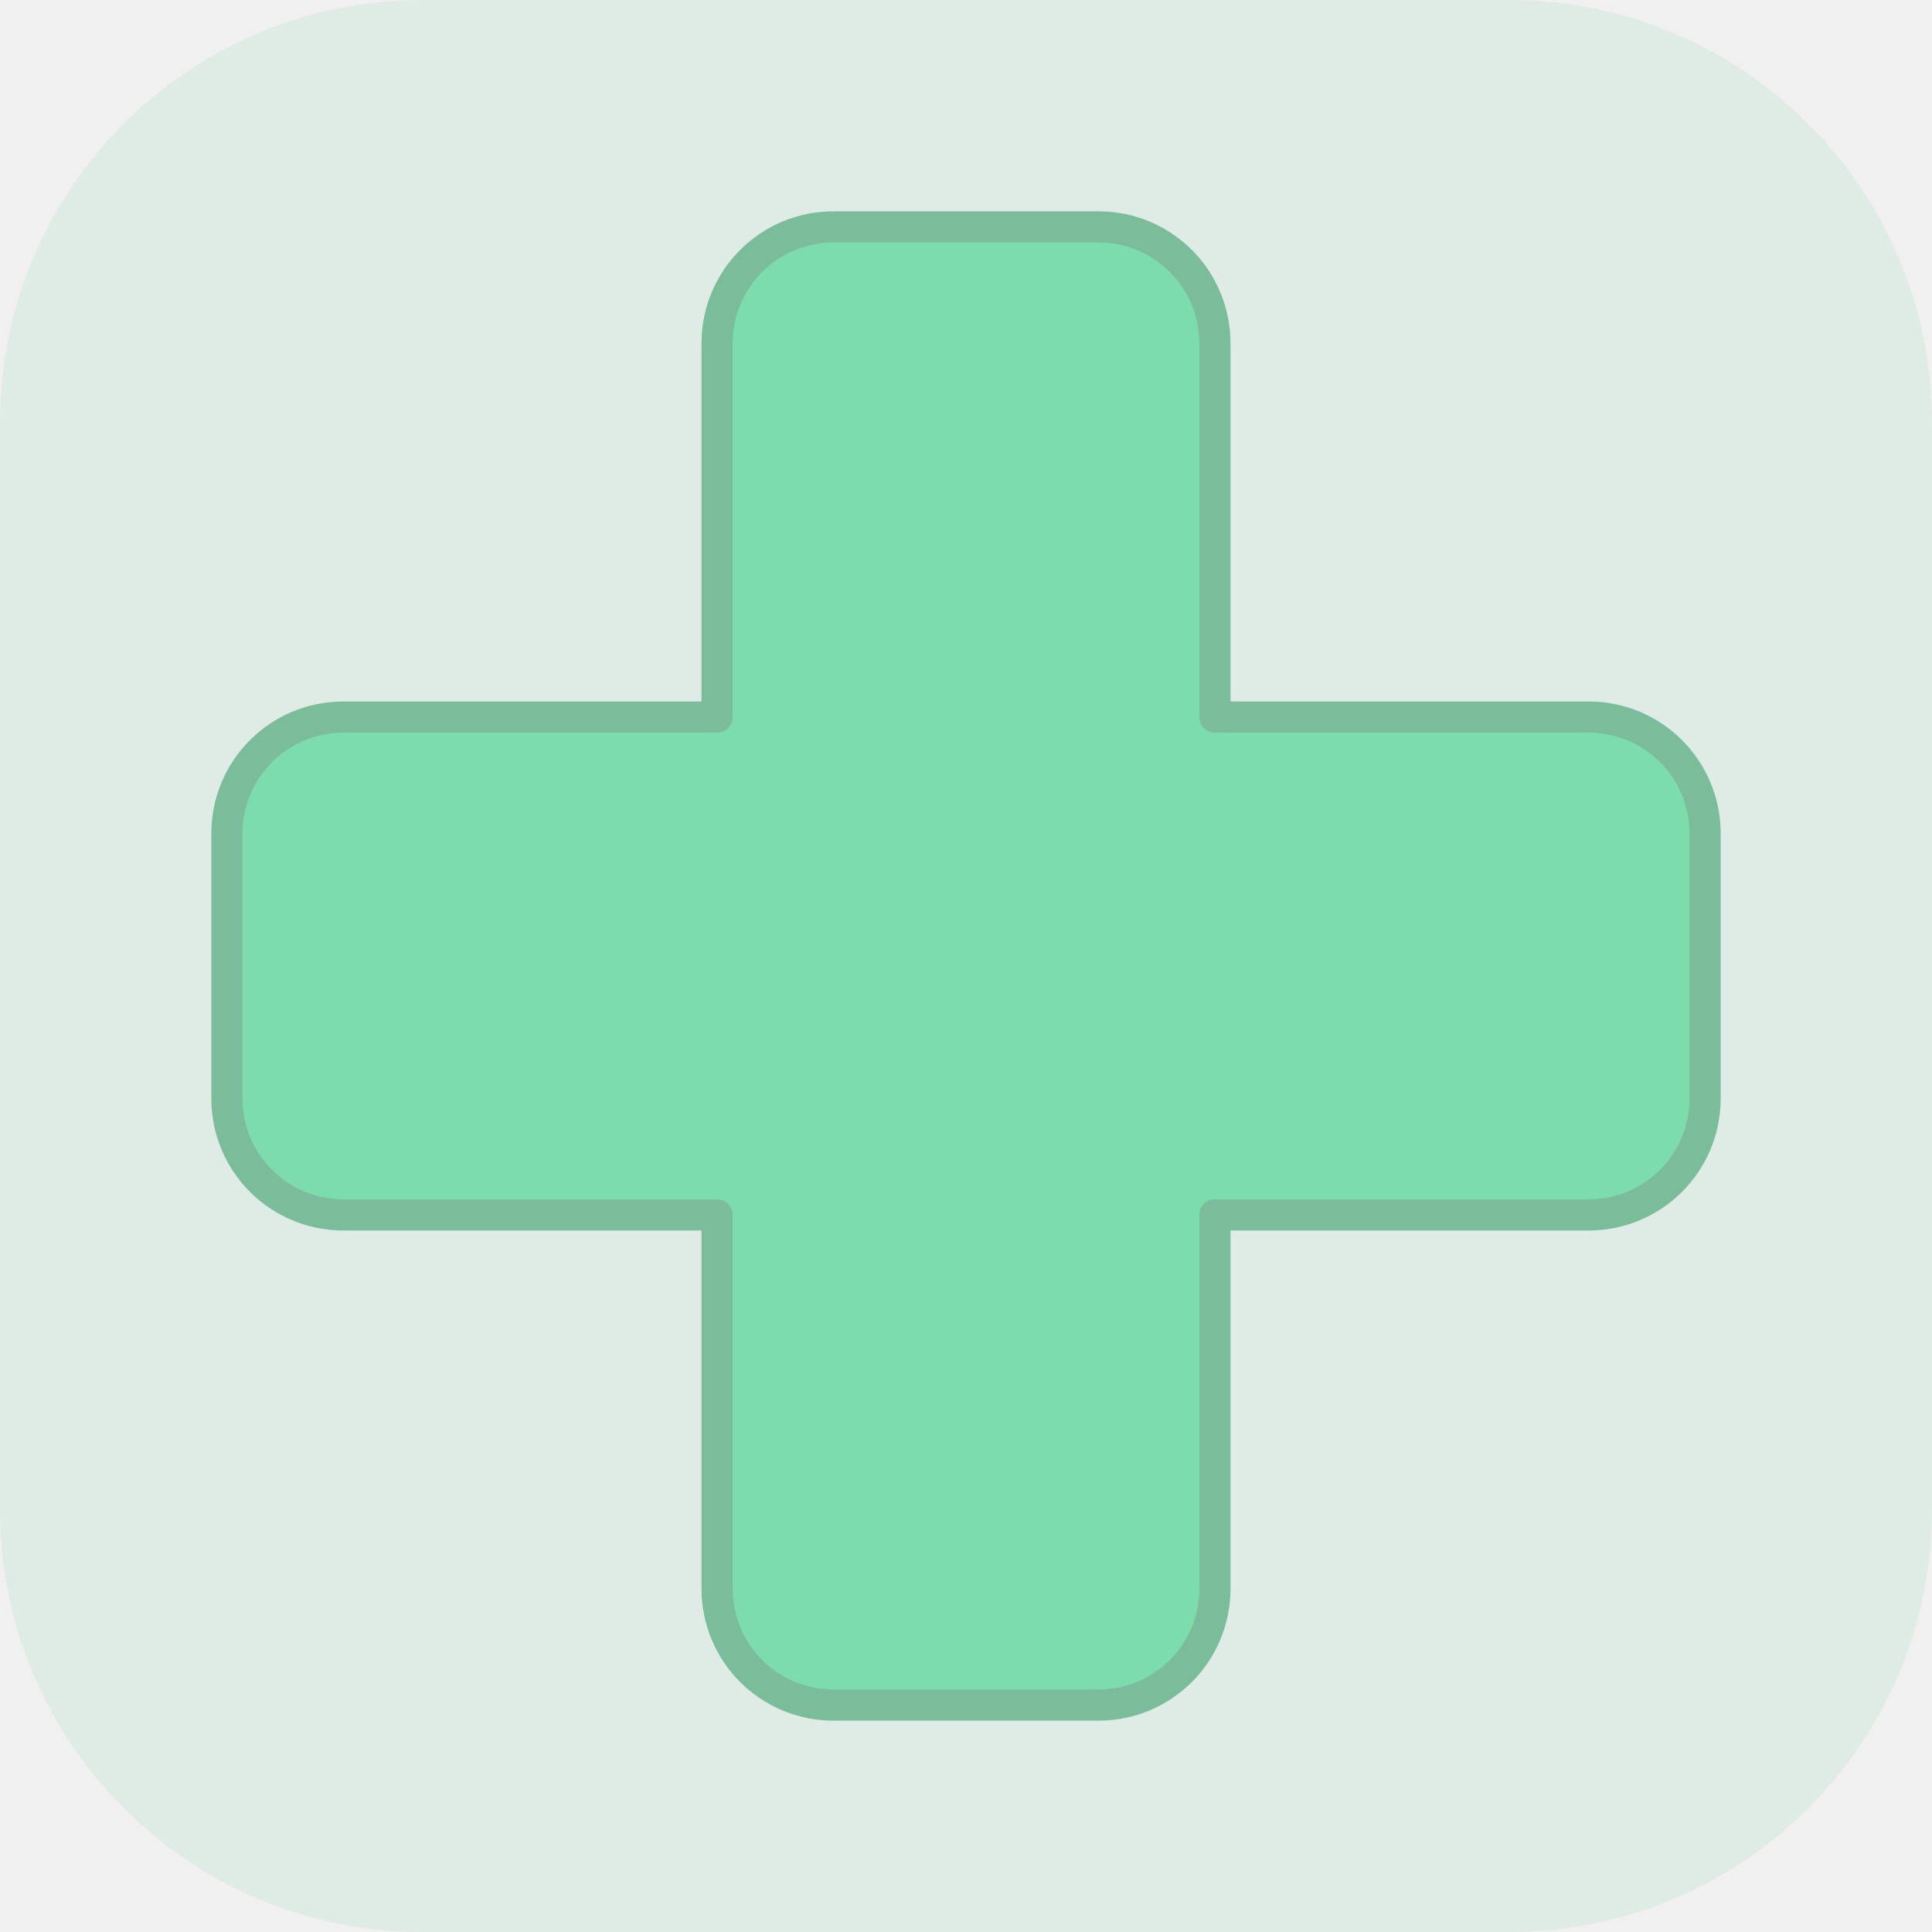
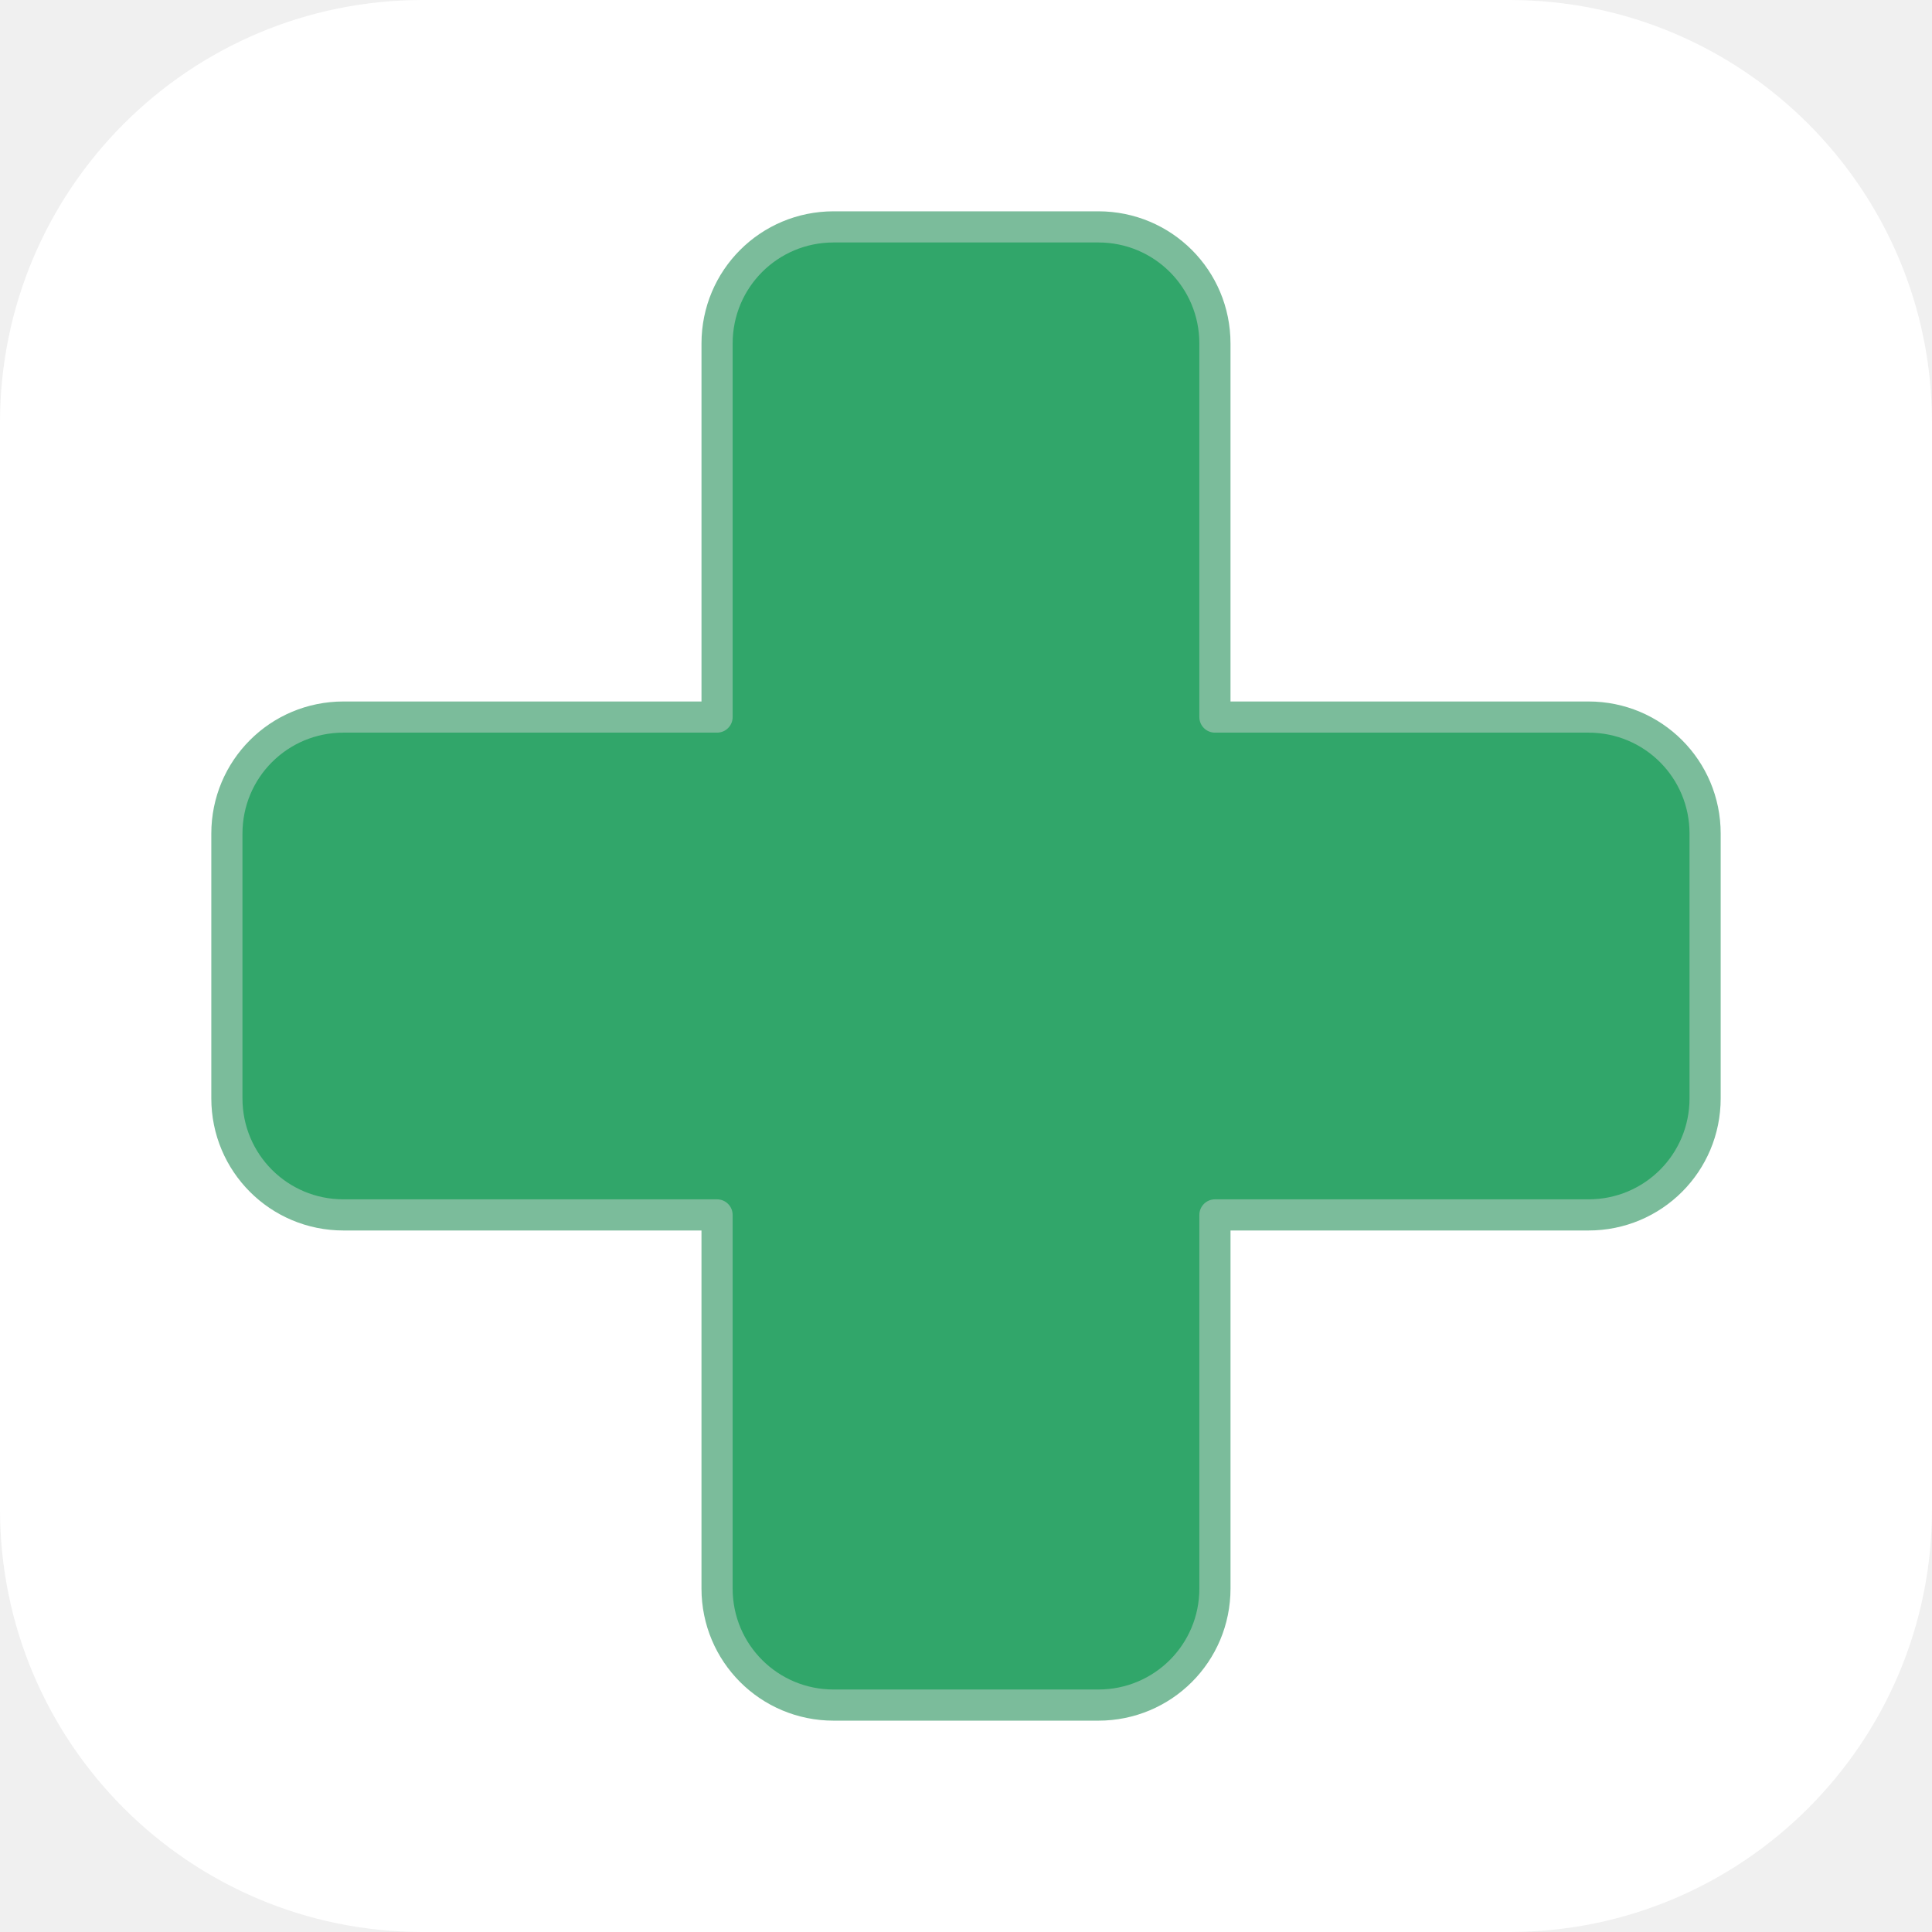
<svg xmlns="http://www.w3.org/2000/svg" width="128mm" height="128mm" viewBox="0 0 128 128" version="1.1" id="svg5">
  <defs id="defs2">
    <clipPath clipPathUnits="userSpaceOnUse" id="clipPath6839">
      <rect style="opacity:0.363;fill:#2c1717;fill-opacity:1;fill-rule:evenodd;stroke-width:1.02;stroke-linecap:round;stroke-linejoin:round" id="rect6841" width="128" height="128.536" x="-16.279" y="86.122" />
    </clipPath>
  </defs>
-   <g id="layer1" transform="translate(54.73539,-209.3561)">
+   <g id="layer1" transform="translate(52.48989,-209.3561)">
    <path style="fill:#bb1717;fill-opacity:1;fill-rule:evenodd;stroke-width:7.501;stroke-linecap:round;stroke-linejoin:round" d="" id="path4333" transform="scale(0.2645833)" />
    <path style="fill:#bb1717;fill-opacity:1;fill-rule:evenodd;stroke-width:7.501;stroke-linecap:round;stroke-linejoin:round" d="" id="path4372" transform="scale(0.2645833)" />
    <path style="fill:#bb1717;fill-opacity:1;fill-rule:evenodd;stroke-width:7.501;stroke-linecap:round;stroke-linejoin:round" d="" id="path4411" transform="scale(0.2645833)" />
    <path style="fill:#bb1717;fill-opacity:1;fill-rule:evenodd;stroke-width:3.752;stroke-linecap:round;stroke-linejoin:round" d="" id="path4684" transform="scale(0.2645833)" />
    <path style="fill:#bb1717;fill-opacity:1;fill-rule:evenodd;stroke-width:3.752;stroke-linecap:round;stroke-linejoin:round" d="" id="path4723" transform="scale(0.2645833)" />
    <text xml:space="preserve" style="font-size:223.4px;line-height:1.45;font-family:sans-serif;fill:#bb1717;fill-opacity:1;stroke-width:0.524" x="158.597" y="235.646" id="text49661" transform="scale(1.668738,0.5992552)">
      <tspan id="tspan49659" style="font-style:normal;font-variant:normal;font-weight:normal;font-stretch:normal;font-size:223.4px;font-family:'Times New Roman';-inkscape-font-specification:'Times New Roman, ';fill:#bb1717;fill-opacity:1;stroke-width:0.524" x="158.597" y="235.646" />
    </text>
-     <g id="g12170" transform="translate(-426.7758,-1.333478)">
-       <rect style="fill:#dfebe5;fill-opacity:1;fill-rule:evenodd;stroke-width:1.112;stroke-linecap:round;stroke-linejoin:round" id="rect1372" width="128" height="128" x="372.04" y="210.69" ry="28.003" />
-       <path id="rect1814" style="fill:#7ddcab;fill-opacity:1;fill-rule:evenodd;stroke:#7bbc9b;stroke-width:7.803;stroke-linecap:round;stroke-linejoin:round;stroke-miterlimit:4;stroke-dasharray:none;stroke-opacity:1" d="m 1614.891,853.121 c -16.175,0 -29.197,13.022 -29.197,29.197 v 93.545 h -93.545 c -16.175,0 -29.197,13.022 -29.197,29.197 v 66.272 c 0,16.175 13.022,29.197 29.197,29.197 h 93.545 v 93.545 c 0,16.175 13.022,29.197 29.197,29.197 h 66.273 c 16.175,0 29.195,-13.022 29.195,-29.197 v -93.545 h 93.545 c 16.175,0 29.197,-13.022 29.197,-29.197 v -66.272 c 0,-16.175 -13.022,-29.197 -29.197,-29.197 h -93.545 v -93.545 c 0,-16.175 -13.02,-29.197 -29.195,-29.197 z" transform="scale(0.2645833)" />
-     </g>
+     <rect style="fill:#ffffff;fill-opacity:1;fill-rule:evenodd;stroke-width:1.112;stroke-linecap:round;stroke-linejoin:round" id="rect1372" width="128" height="128" x="-52.49" y="209.356" ry="28.003" />
+     <path id="rect1814" style="fill:#31a66a;fill-opacity:1;fill-rule:evenodd;stroke:#7bbc9b;stroke-width:2.064;stroke-linecap:round;stroke-linejoin:round;stroke-miterlimit:4;stroke-dasharray:none;stroke-opacity:1" d="m 2.743,224.388 c -4.28,0 -7.725,3.445 -7.725,7.725 v 24.75 H -29.733 c -4.28,0 -7.725,3.445 -7.725,7.725 v 17.534 c 0,4.28 3.445,7.725 7.725,7.725 h 24.75 v 24.75 c 0,4.28 3.445,7.725 7.725,7.725 H 20.278 c 4.28,0 7.725,-3.445 7.725,-7.725 v -24.75 h 24.75 c 4.28,0 7.725,-3.445 7.725,-7.725 v -17.534 c 0,-4.28 -3.446,-7.725 -7.725,-7.725 H 28.002 v -24.75 c 0,-4.28 -3.445,-7.725 -7.725,-7.725 z" />
  </g>
</svg>
